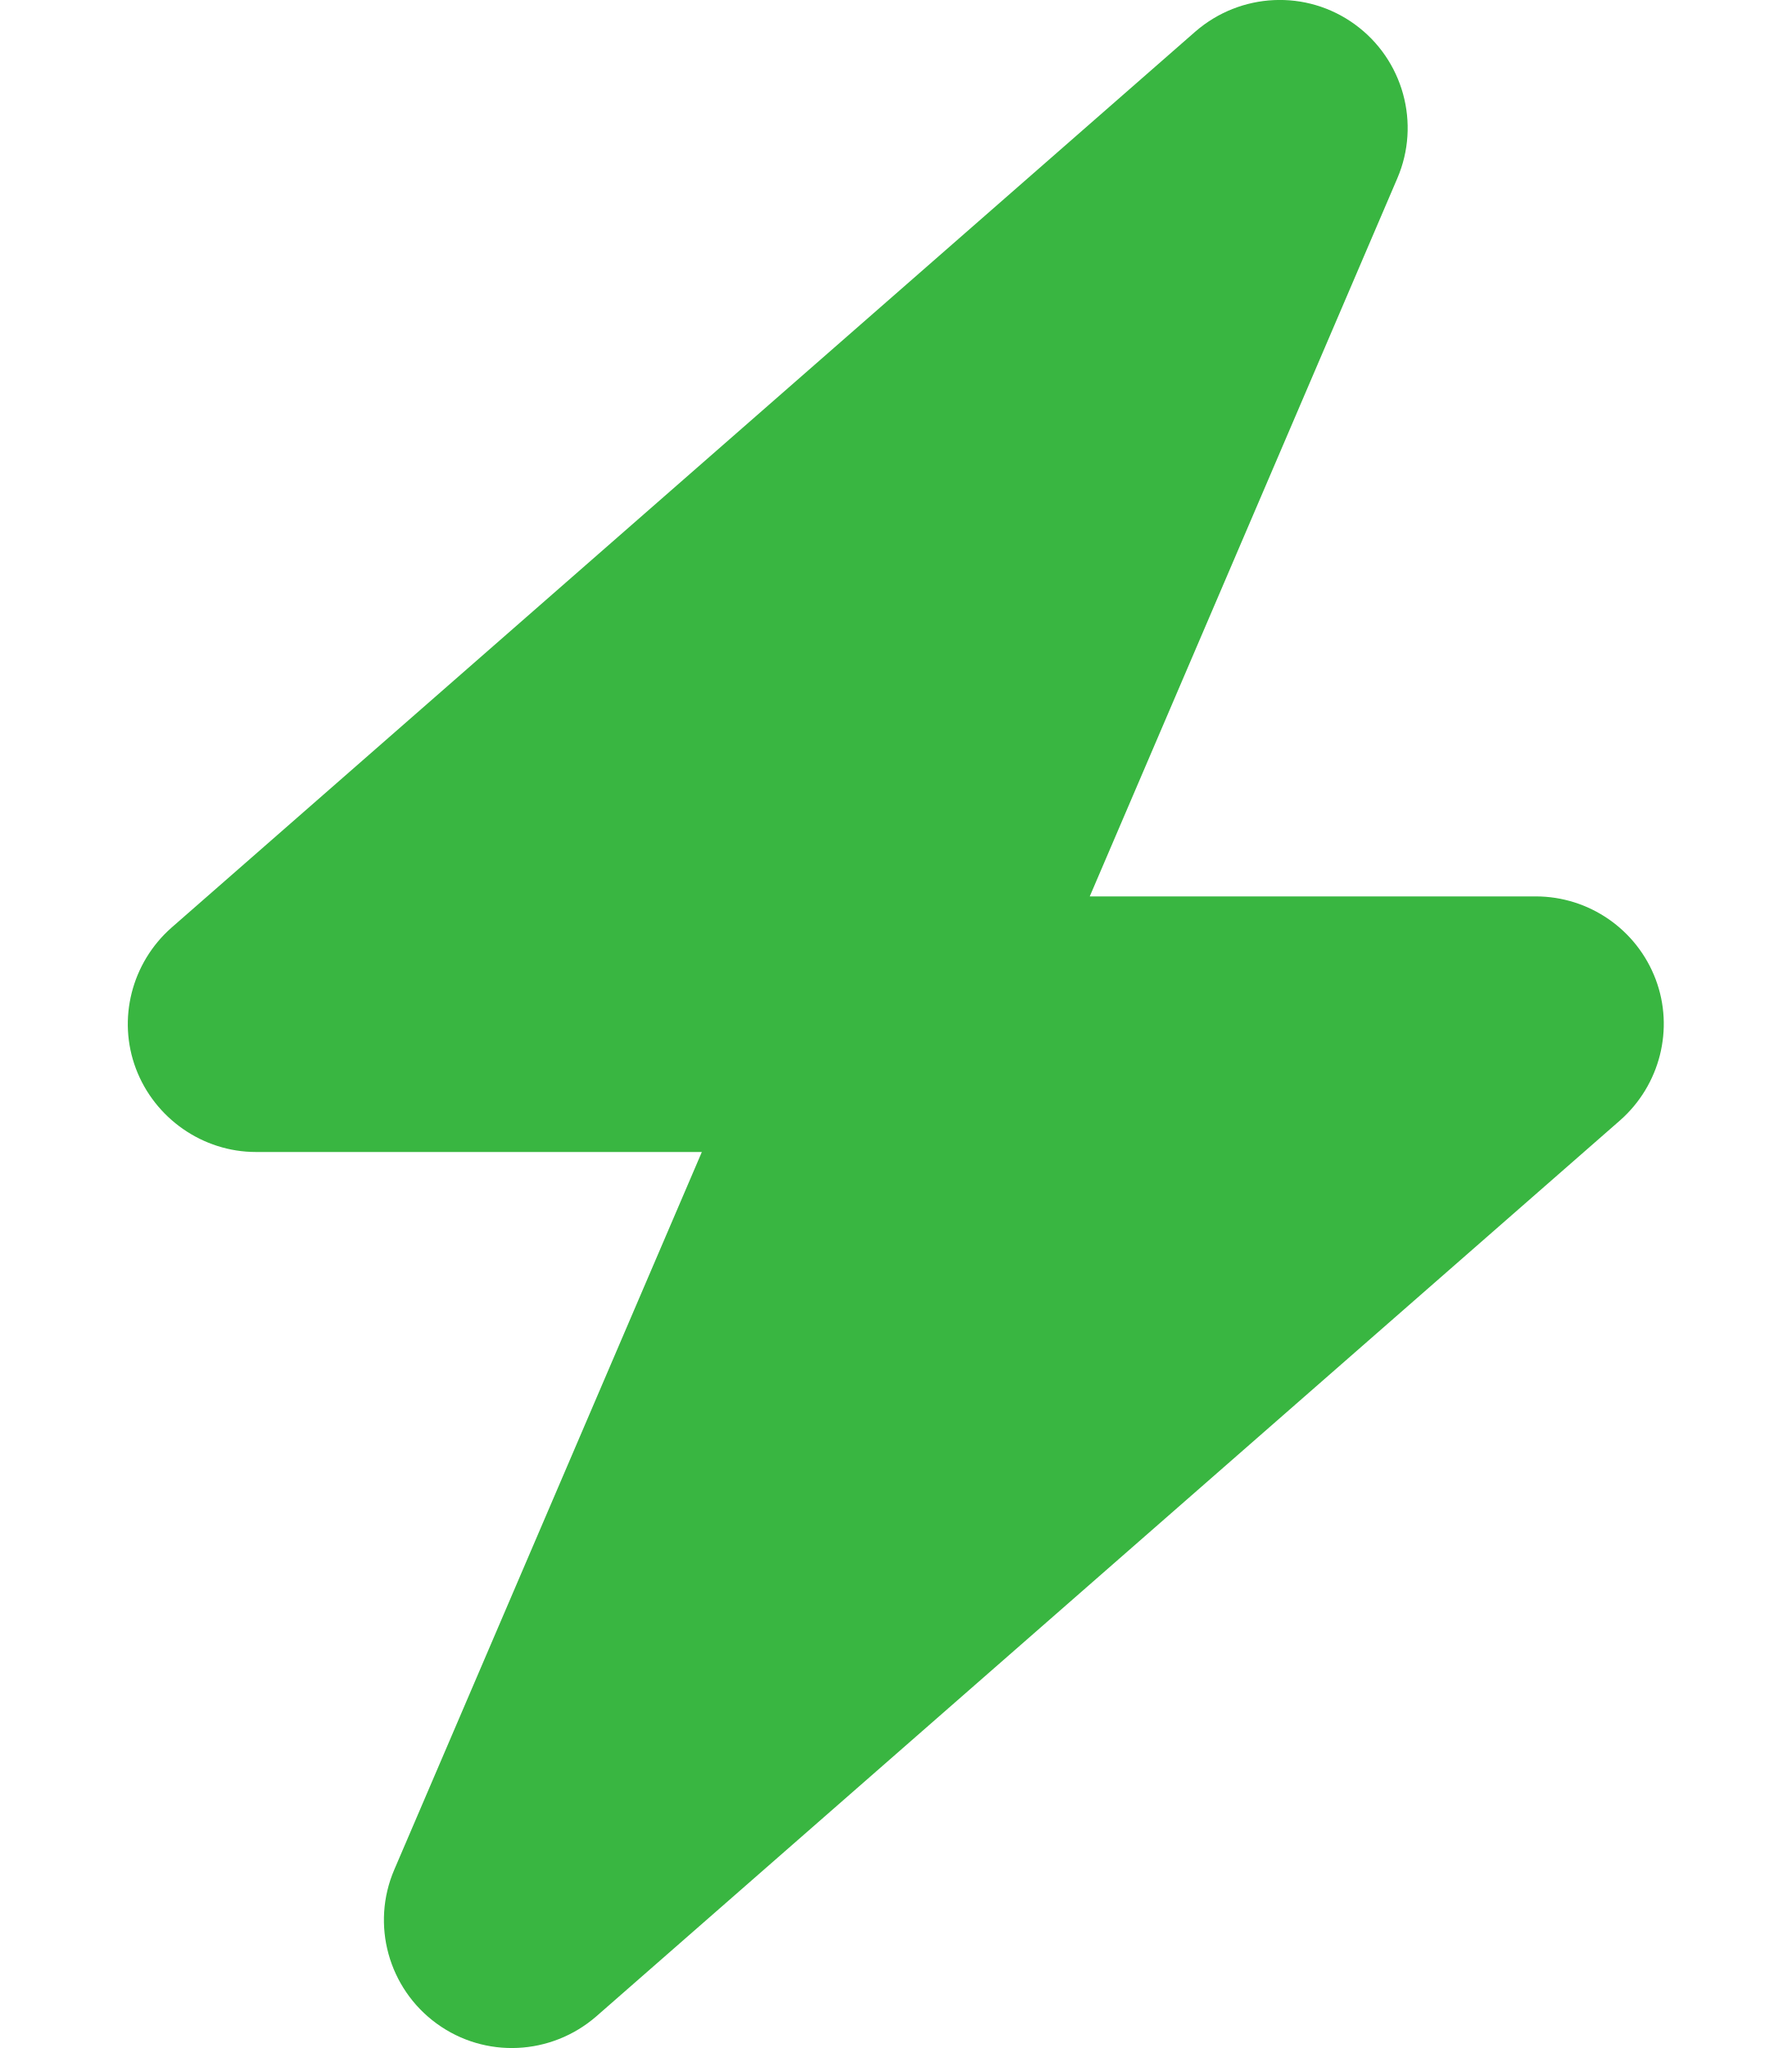
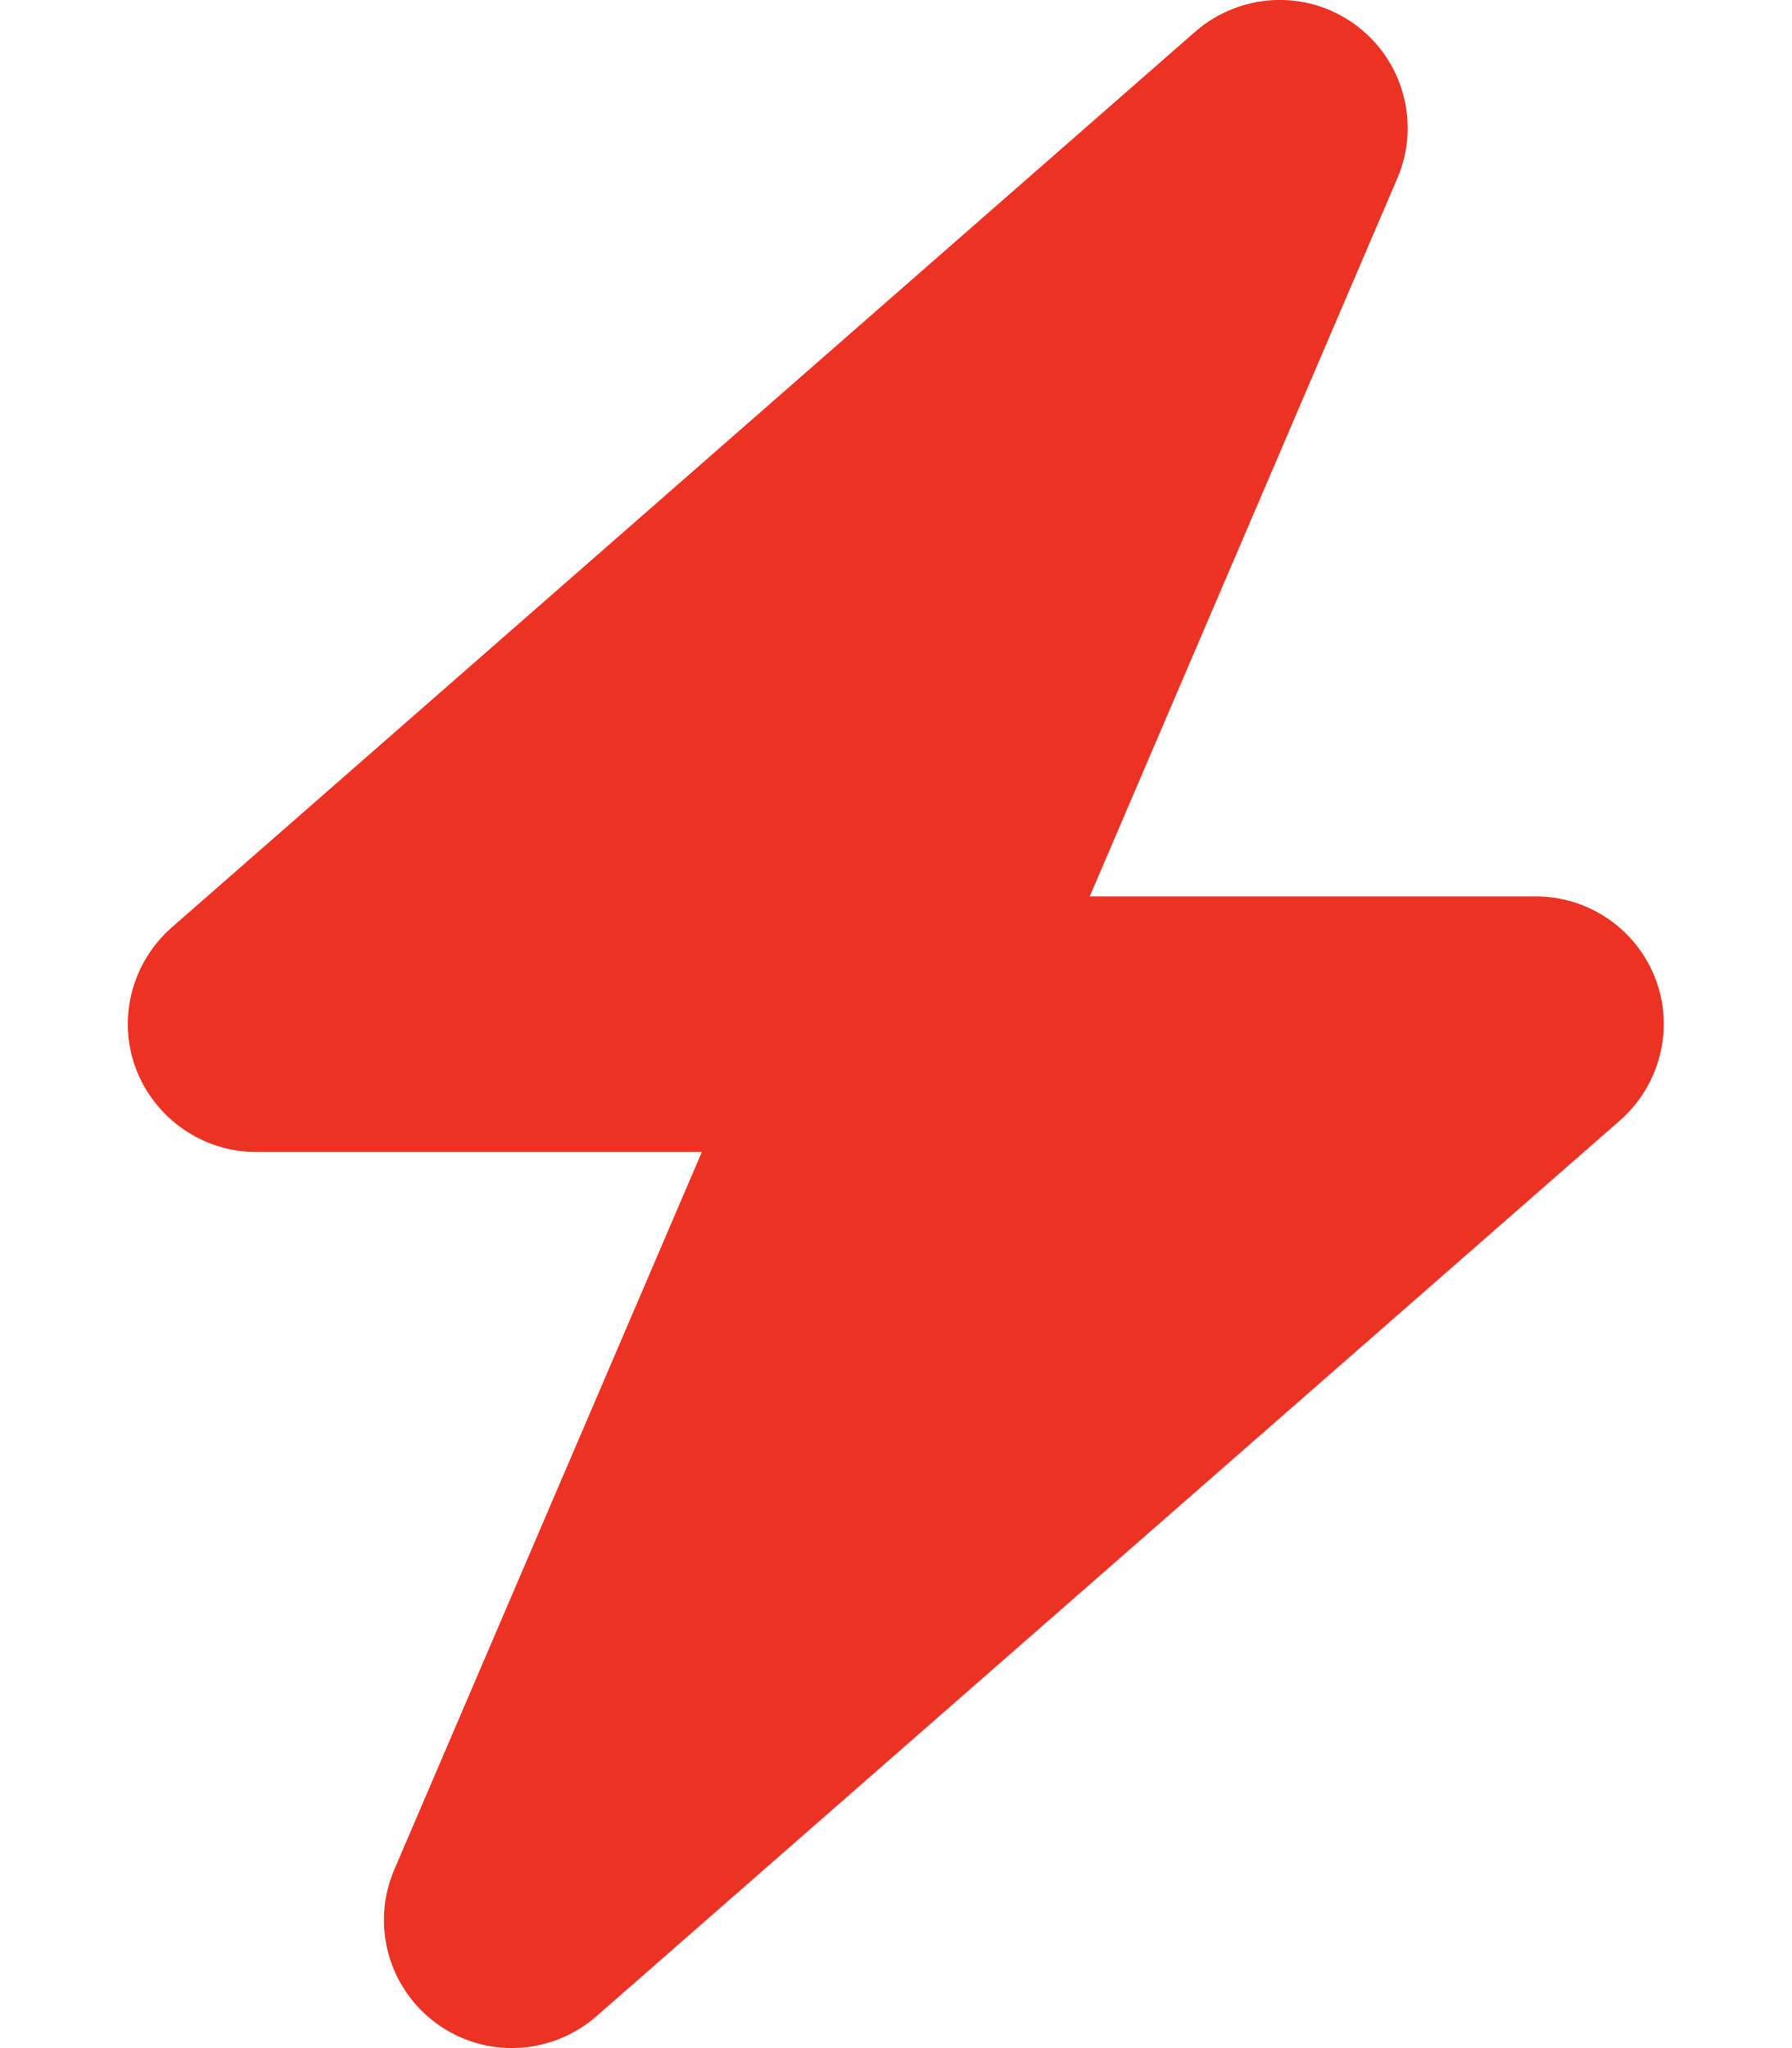
<svg xmlns="http://www.w3.org/2000/svg" aria-hidden="true" focusable="false" data-prefix="fas" data-icon="bolt" class="svg-inline--fa fa-bolt " role="img" viewBox="0 0 448 512">
-   <path fill="#39b641" d="M349.4 44.6c5.9-13.7 1.5-29.7-10.6-38.5s-28.6-8-39.9 1.8l-256 224c-10 8.8-13.6 22.9-8.9 35.3S50.7 288 64 288H175.5L98.6 467.4c-5.9 13.7-1.5 29.7 10.6 38.5s28.6 8 39.9-1.8l256-224c10-8.8 13.6-22.9 8.9-35.3s-16.6-20.7-30-20.7H272.5L349.4 44.6z" />
+   <path fill="#ED3224" d="M349.4 44.6c5.9-13.7 1.5-29.7-10.6-38.5s-28.6-8-39.9 1.8l-256 224c-10 8.8-13.6 22.9-8.9 35.3S50.7 288 64 288H175.5L98.6 467.4c-5.9 13.7-1.5 29.7 10.6 38.5s28.6 8 39.9-1.8l256-224c10-8.8 13.6-22.9 8.9-35.3s-16.6-20.7-30-20.7H272.5L349.4 44.6z" />
</svg>
